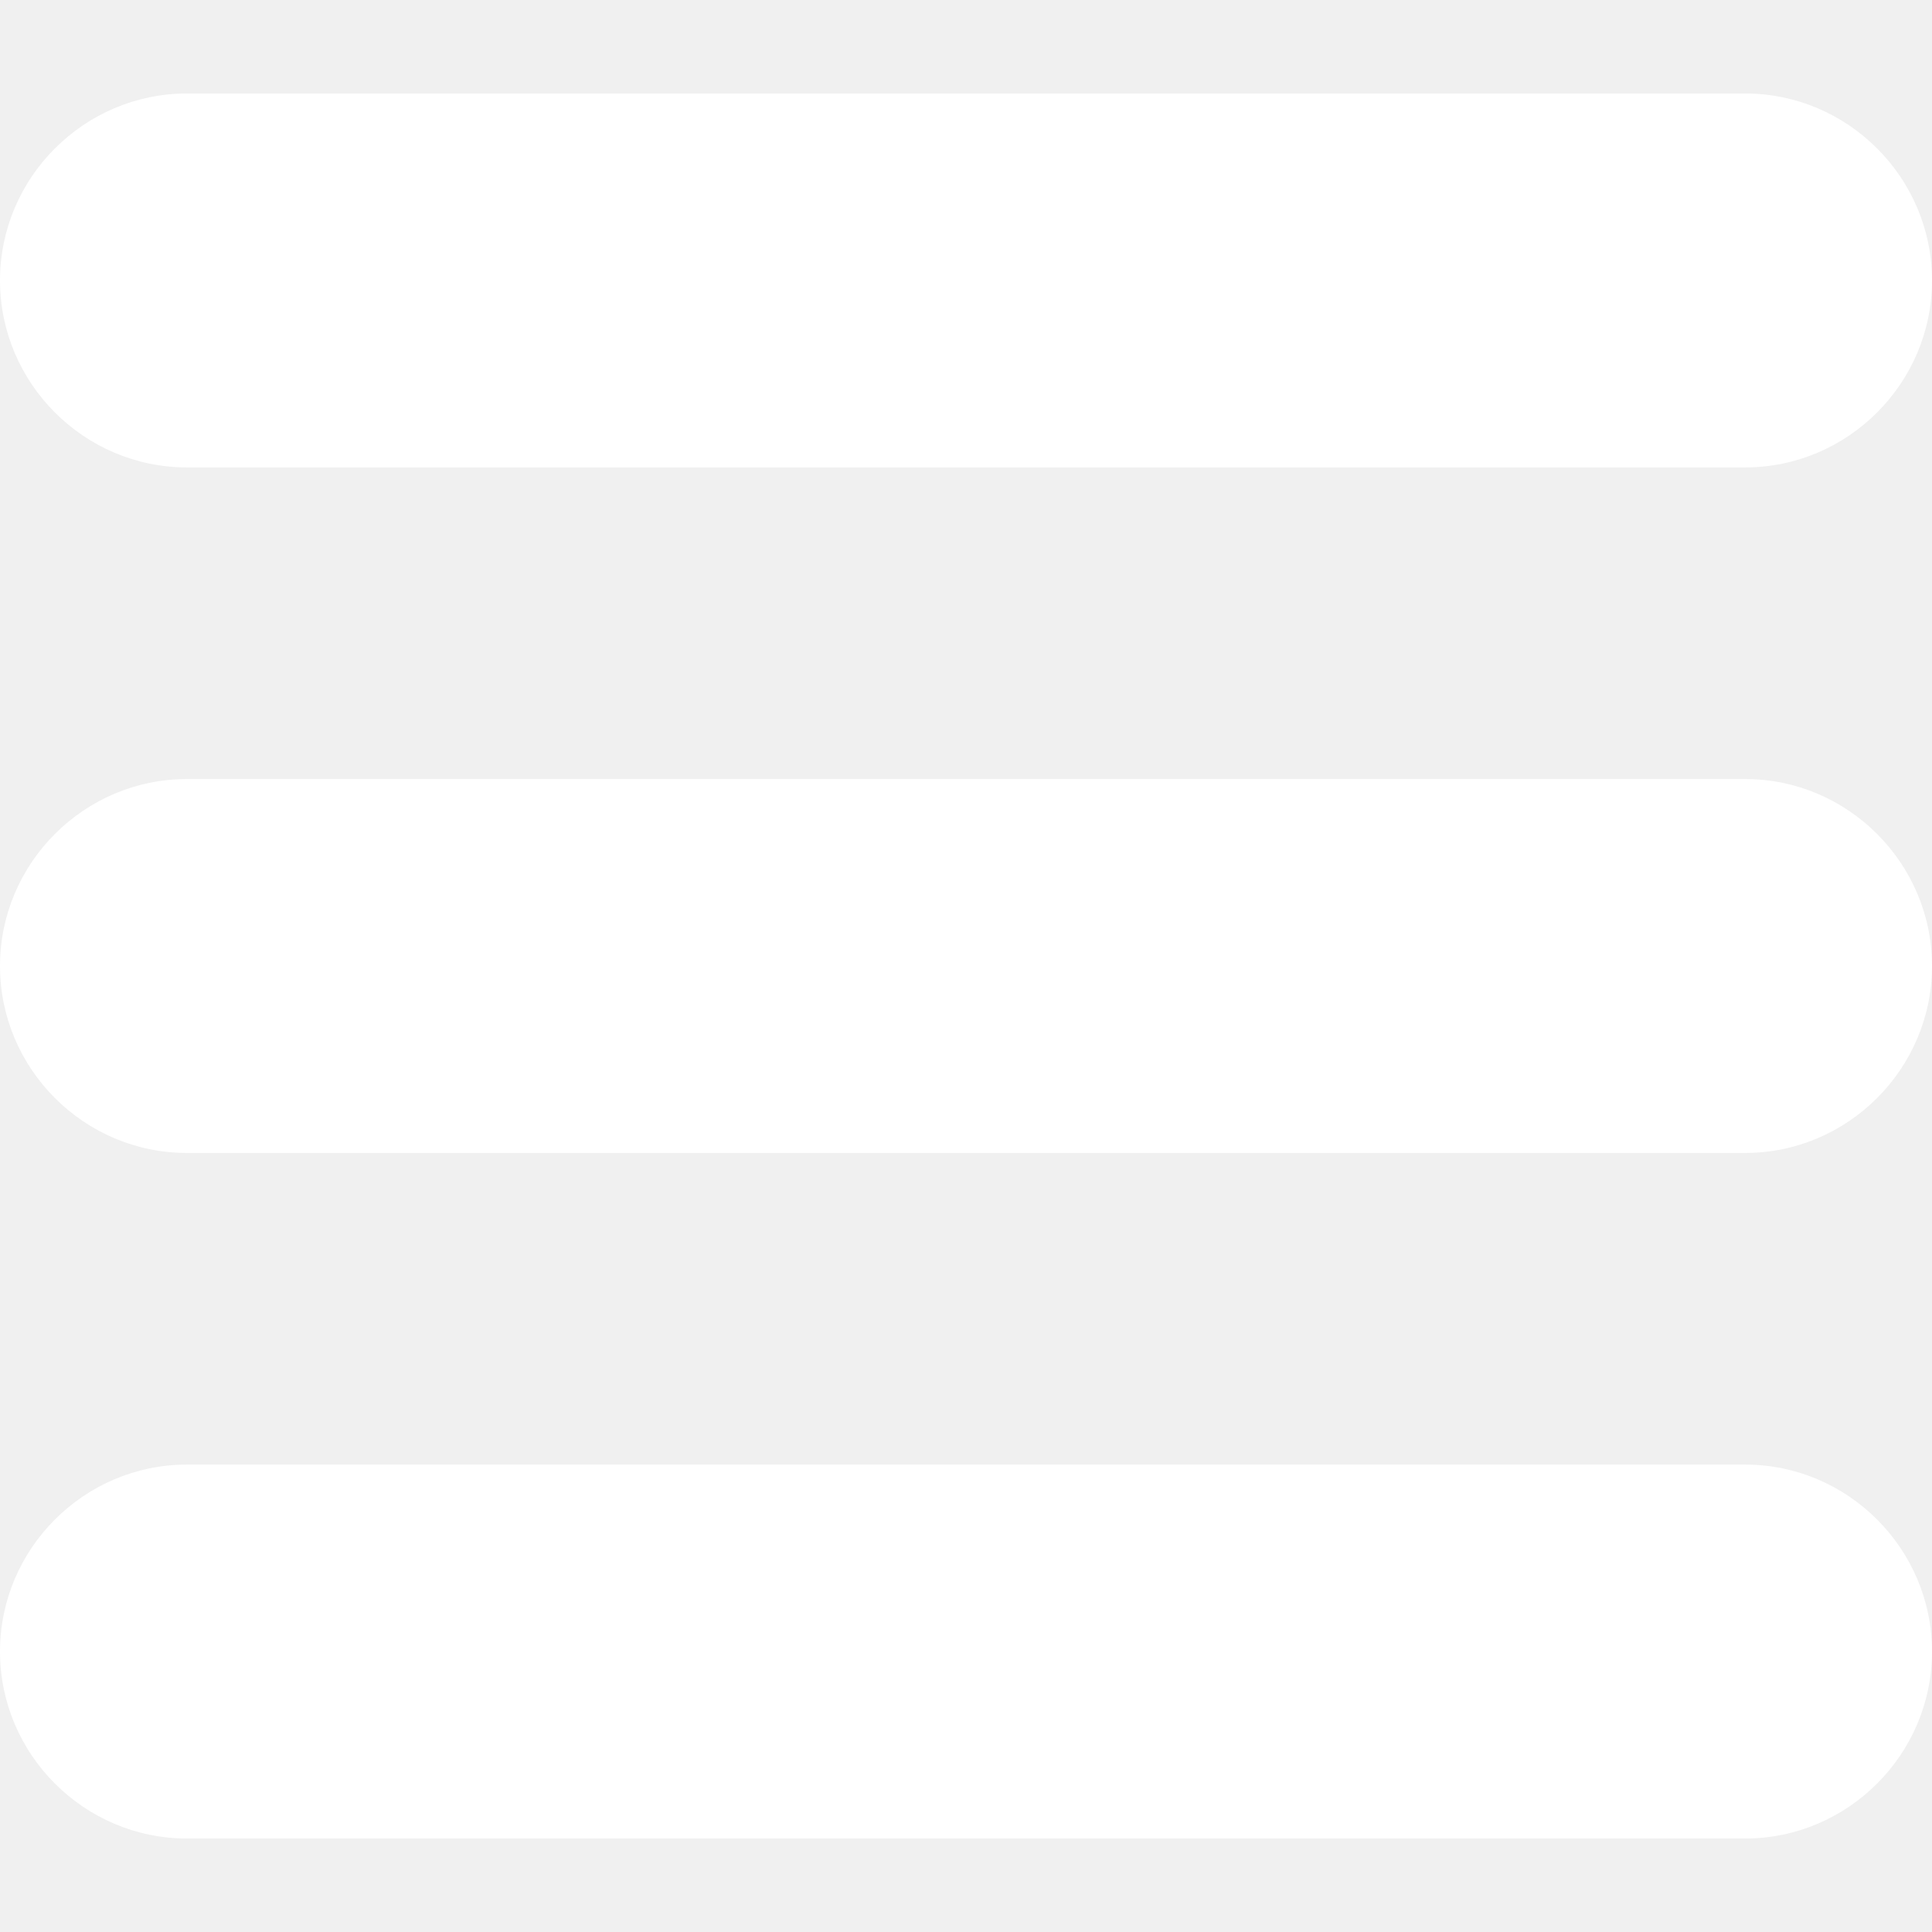
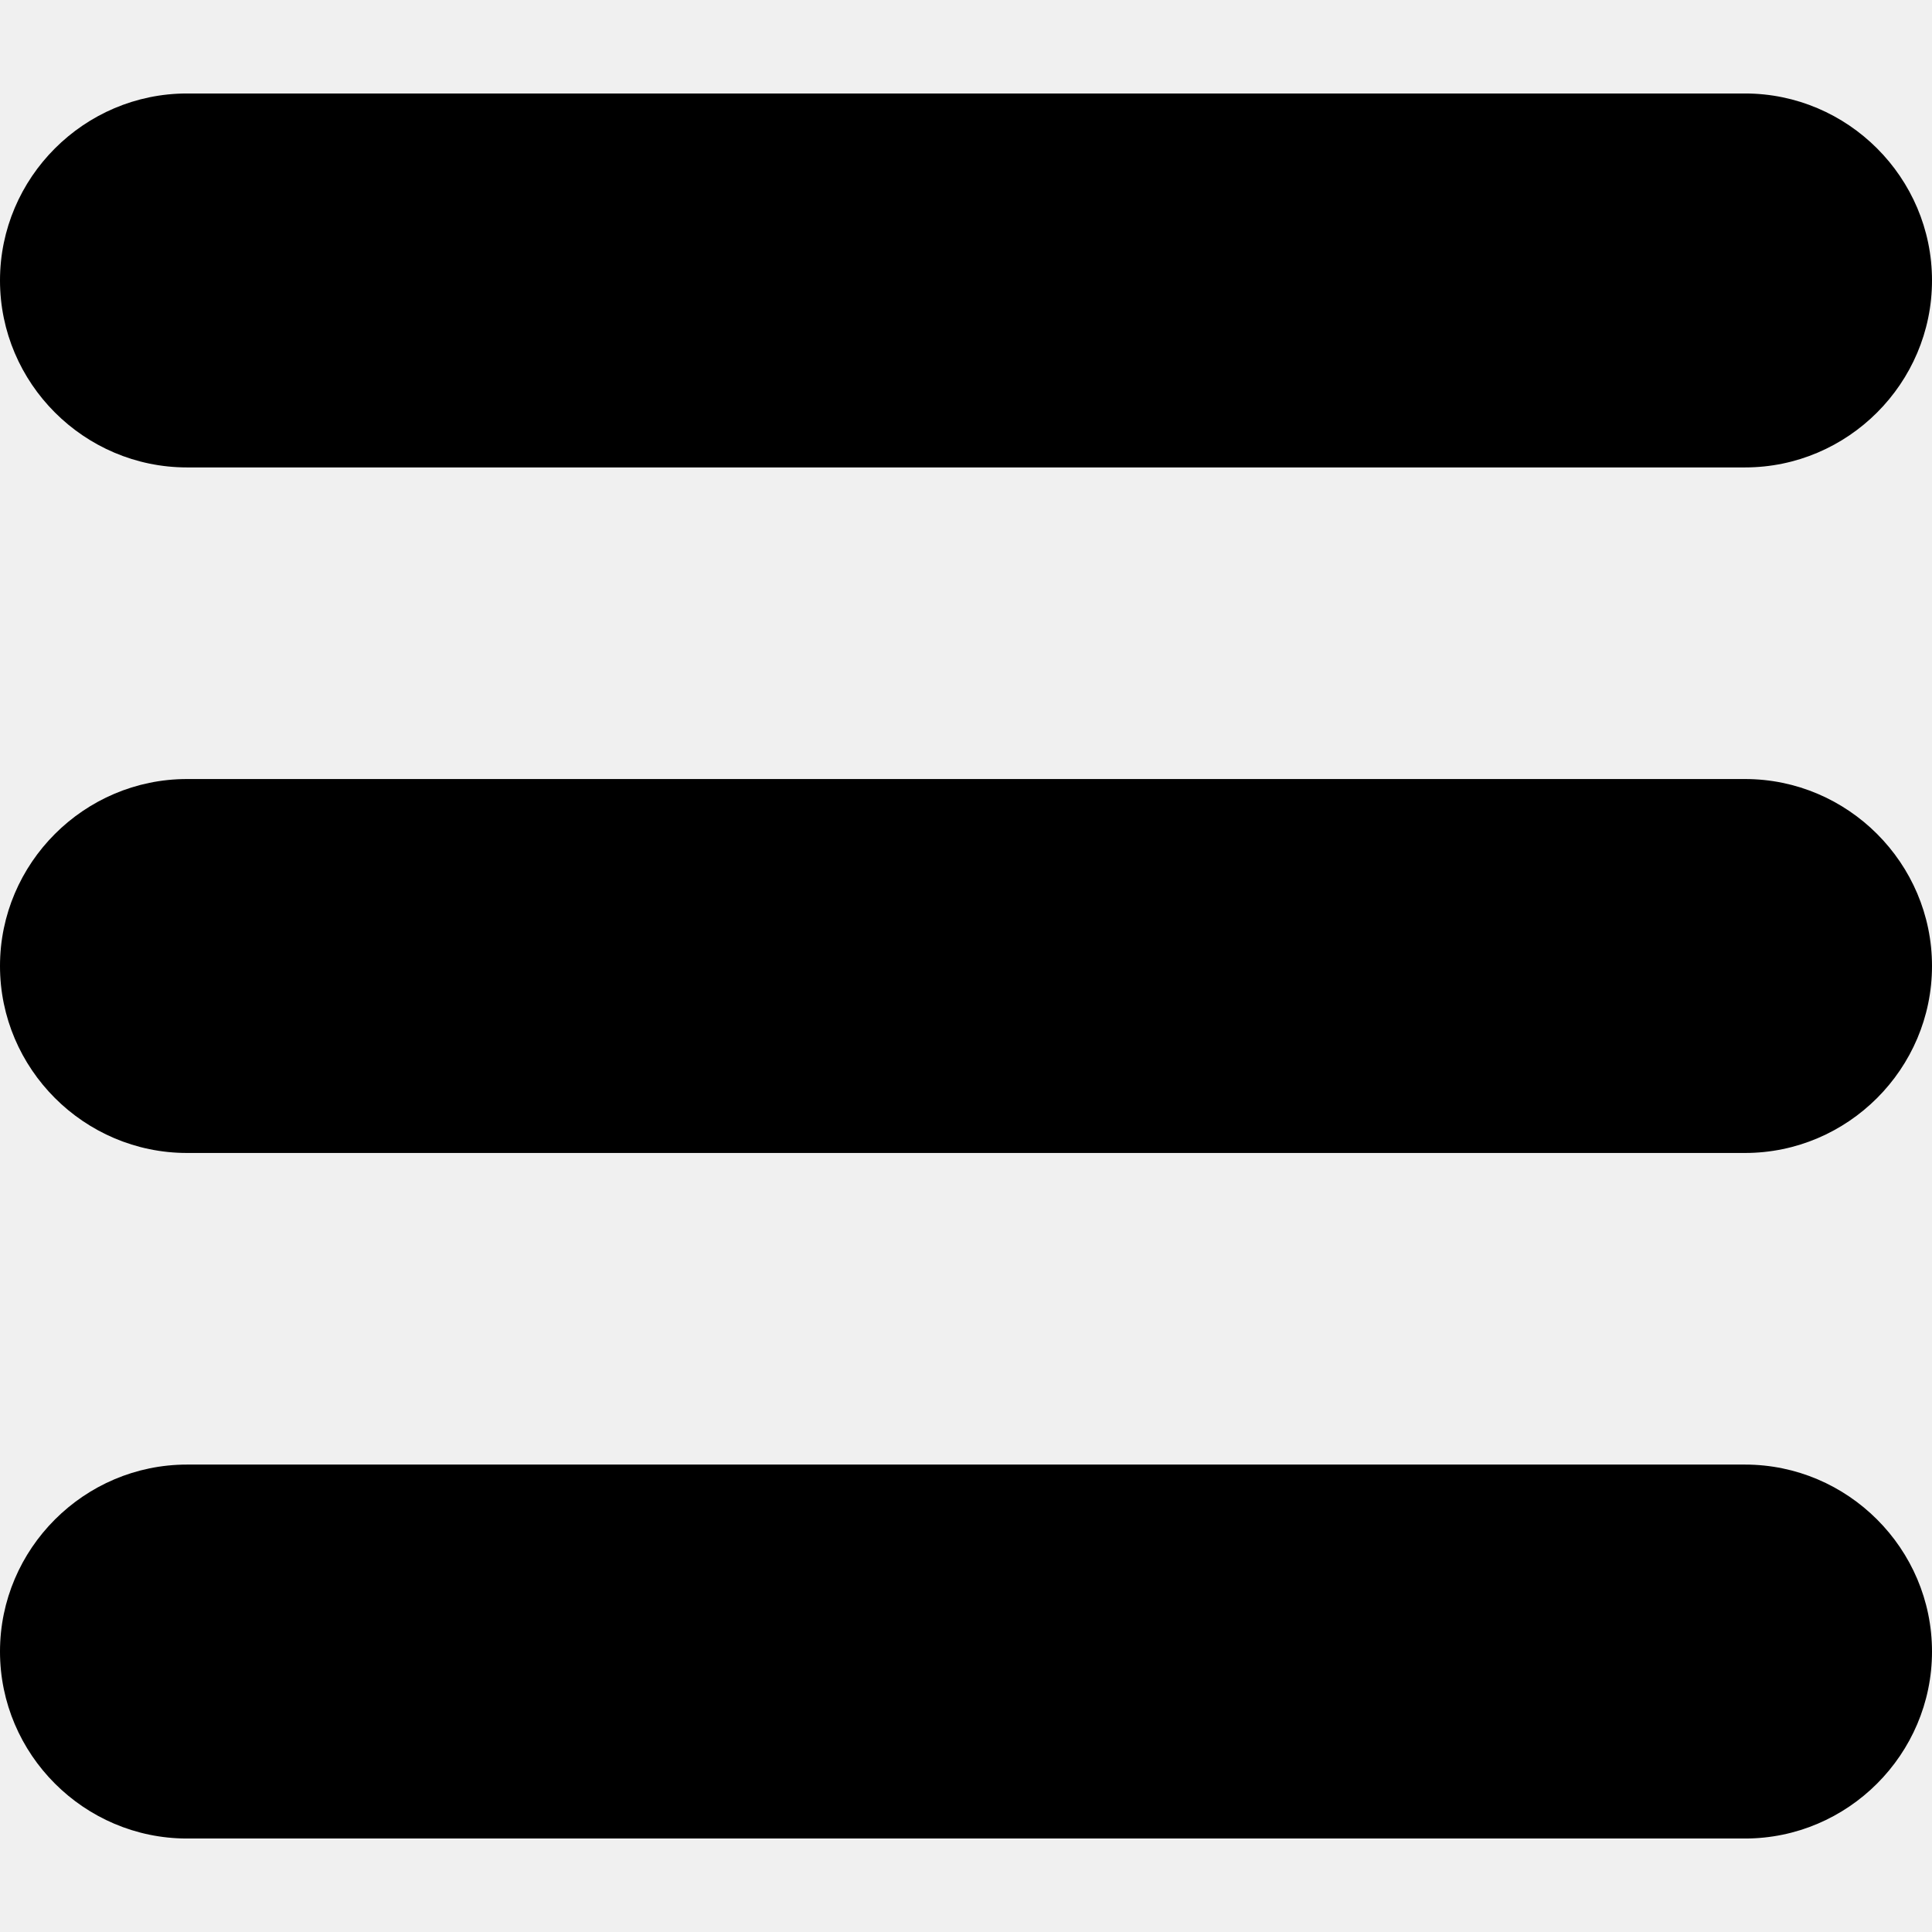
<svg xmlns="http://www.w3.org/2000/svg" version="1.1" id="Capa_1" x="0px" y="0px" width="124px" height="124px" viewBox="0 0 124 124" style="enable-background:new 0 0 124 124;" xml:space="preserve">
  <g>
-     <path style="fill:#fff;" d="M112,6H12C5.4,6,0,11.4,0,18s5.4,12,12,12h100c6.6,0,12-5.4,12-12S118.6,6,112,6z" />
-     <path style="fill:#fff;" d="M112,50H12C5.4,50,0,55.4,0,62c0,6.6,5.4,12,12,12h100c6.6,0,12-5.4,12-12C124,55.4,118.6,50,112,50z" />
-     <path style="fill:#fff;" d="M112,94H12c-6.6,0-12,5.4-12,12s5.4,12,12,12h100c6.6,0,12-5.4,12-12S118.6,94,112,94z" />
+     <path style="fill:#000;" d="M112,6H12C5.4,6,0,11.4,0,18s5.4,12,12,12h100c6.6,0,12-5.4,12-12S118.6,6,112,6z" />
+     <path style="fill:#000;" d="M112,50H12C5.4,50,0,55.4,0,62c0,6.6,5.4,12,12,12h100c6.6,0,12-5.4,12-12C124,55.4,118.6,50,112,50z" />
+     <path style="fill:#000;" d="M112,94H12c-6.6,0-12,5.4-12,12s5.4,12,12,12h100c6.6,0,12-5.4,12-12S118.6,94,112,94z" />
  </g>
  <g>
</g>
  <g>
</g>
  <g>
</g>
  <g>
</g>
  <g>
</g>
  <g>
</g>
  <g>
</g>
  <g>
</g>
  <g>
</g>
  <g>
</g>
  <g>
</g>
  <g>
</g>
  <g>
</g>
  <g>
</g>
  <g>
</g>
</svg>
